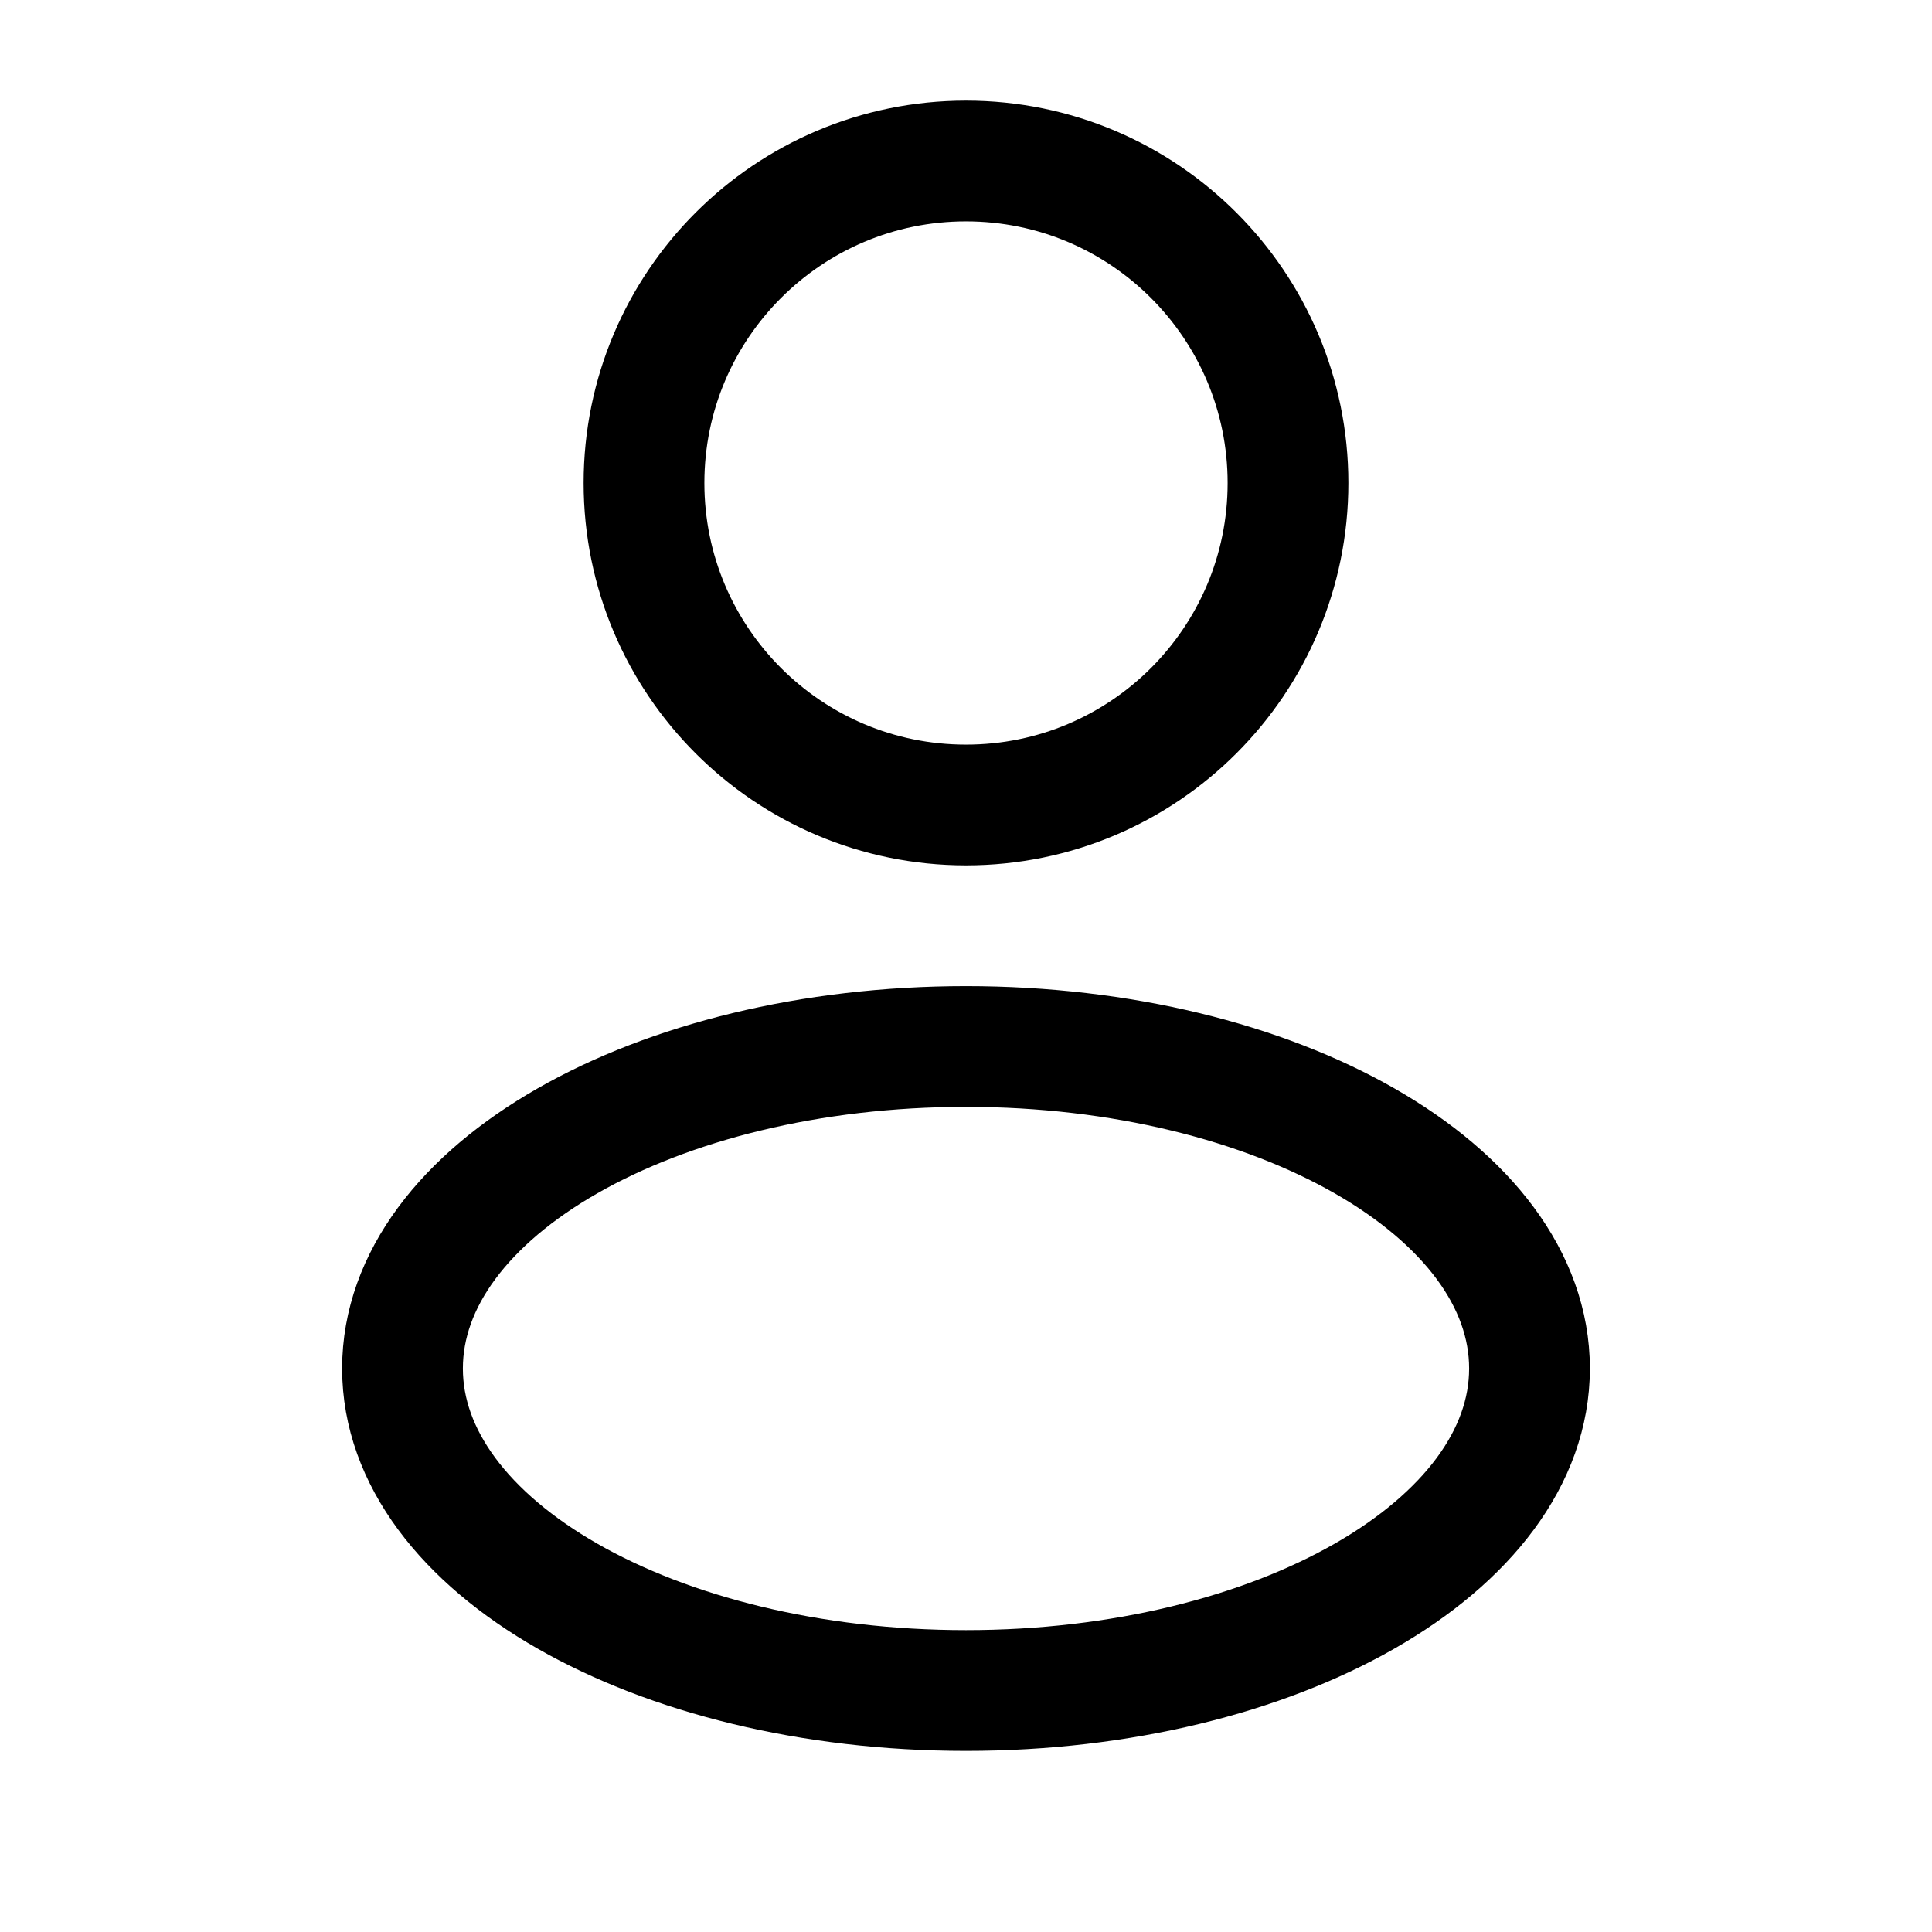
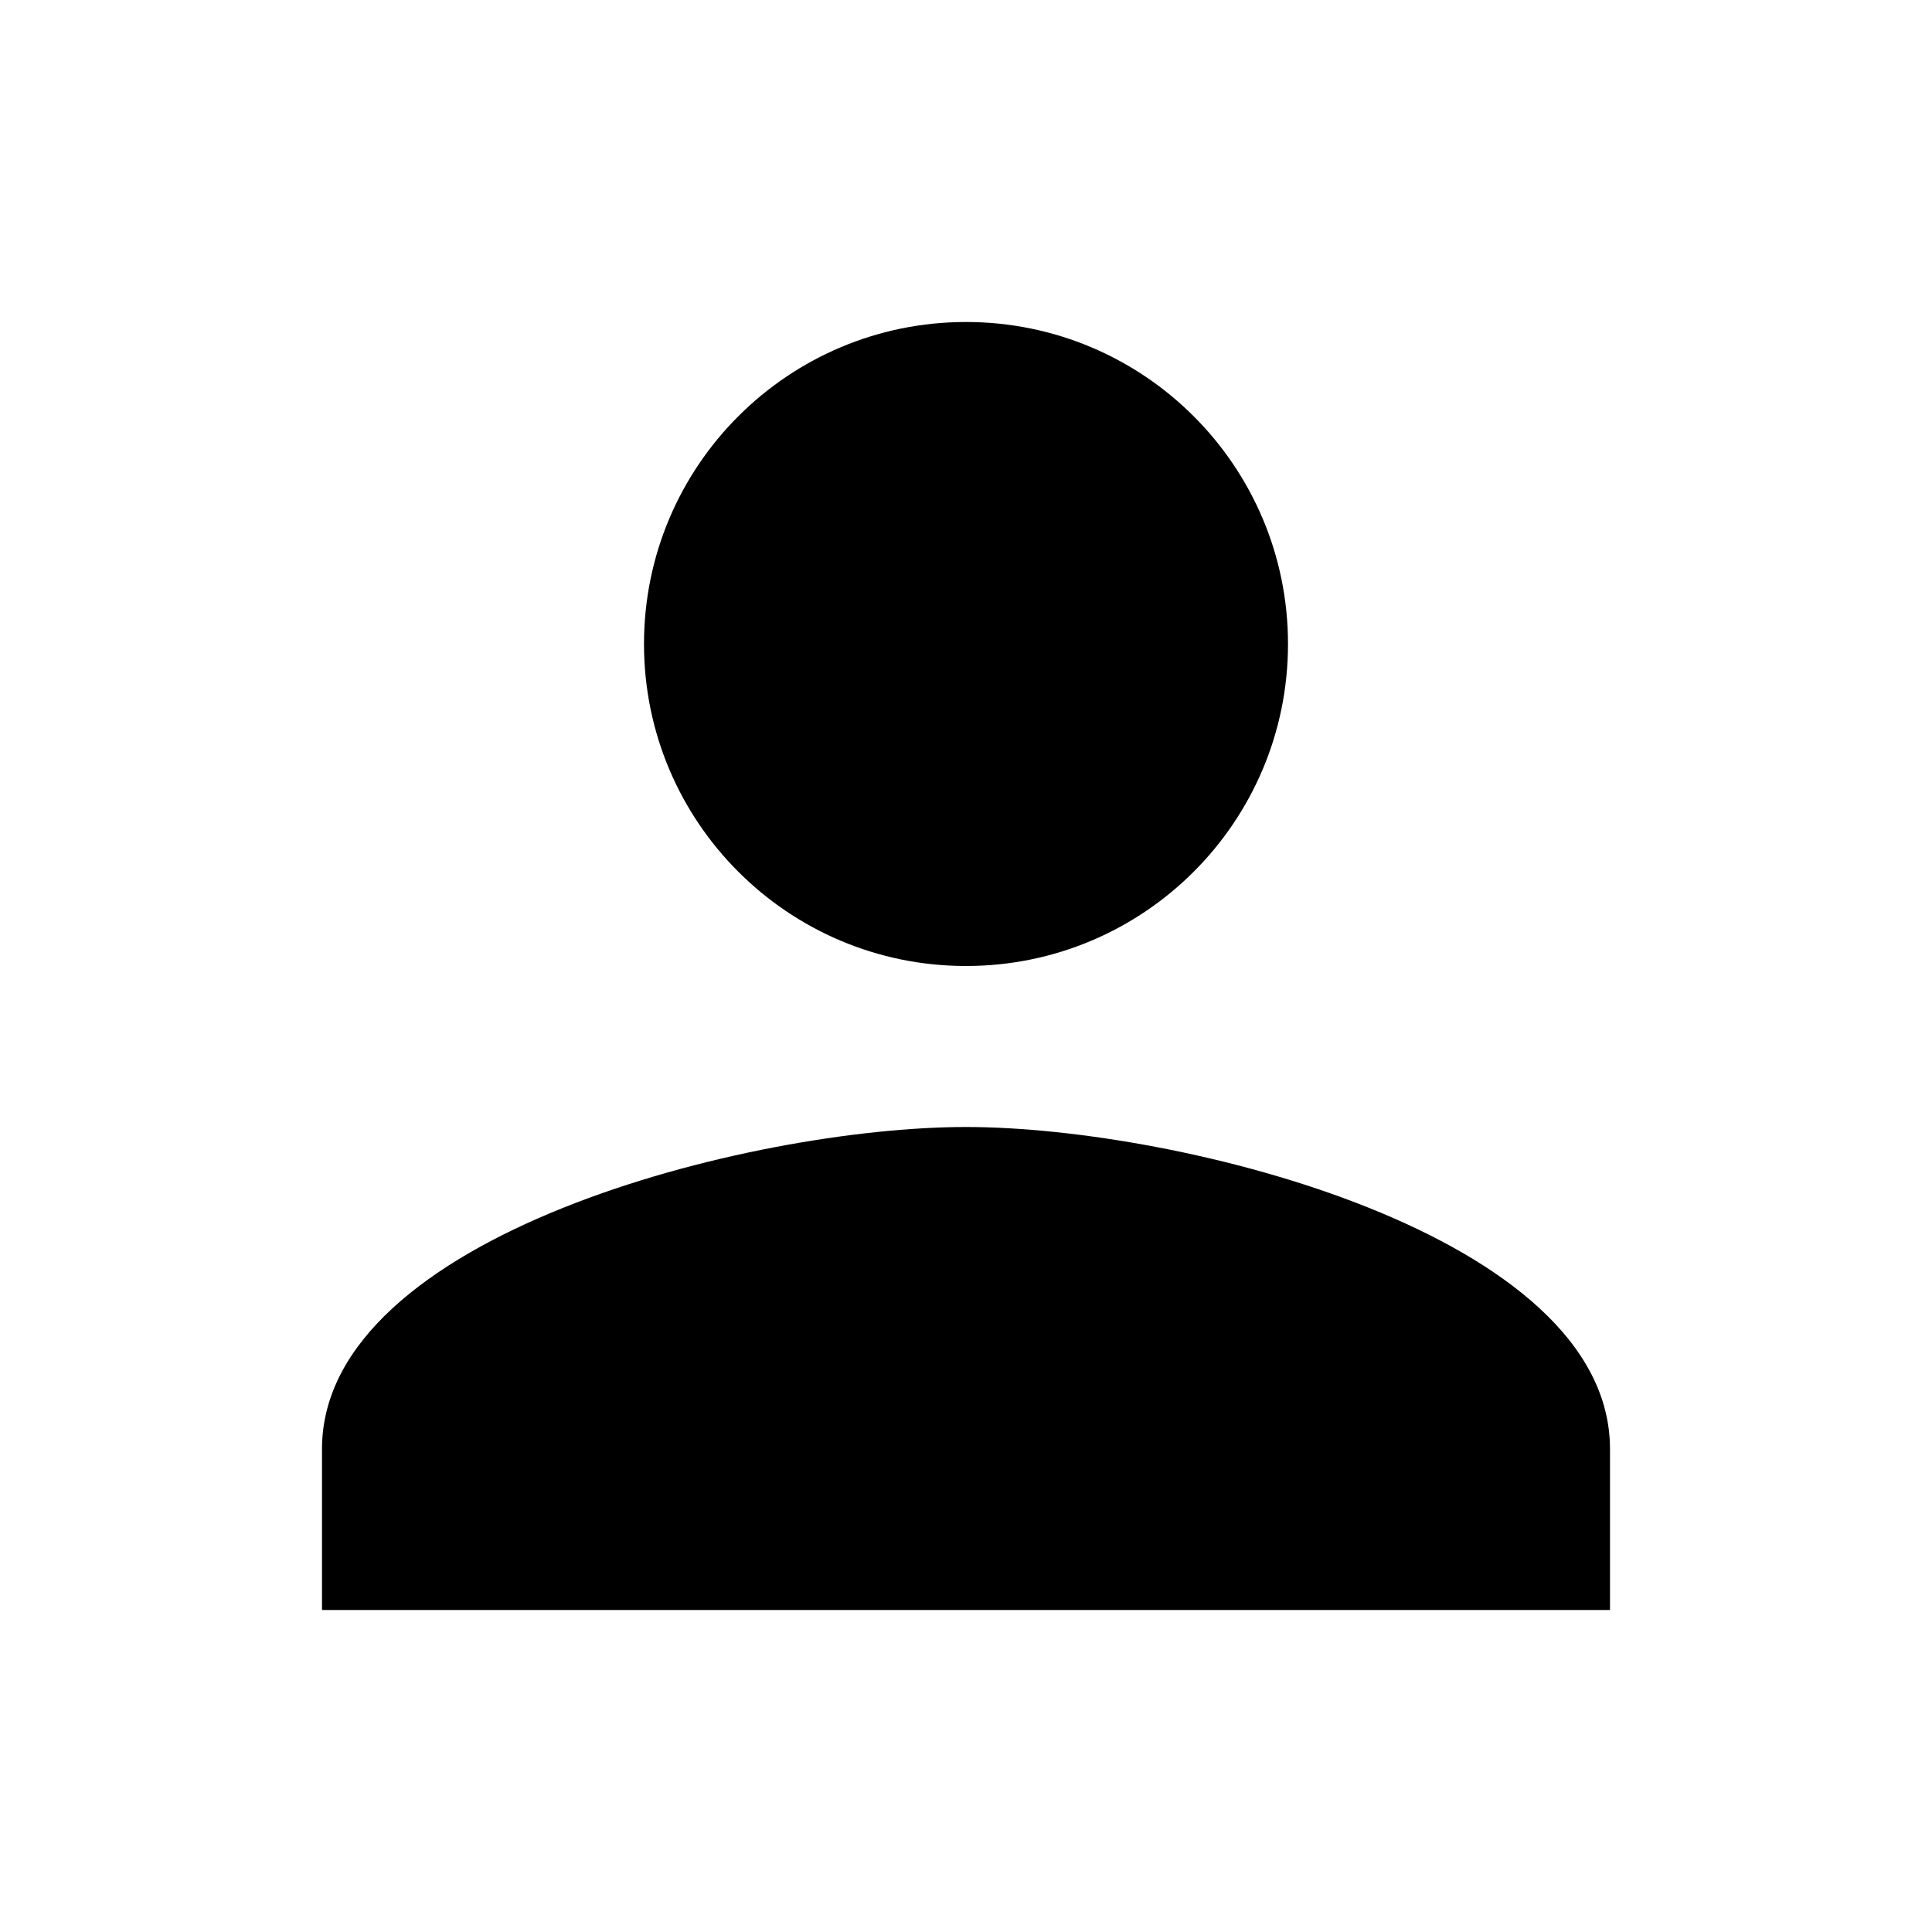
- <svg xmlns="http://www.w3.org/2000/svg" width="24" height="24" viewBox="0 0 24 24" fill="none">
-   <circle cx="12" cy="6" r="4" stroke="currentColor" stroke-width="1.5" />
-   <ellipse cx="12" cy="17" rx="7" ry="4" stroke="currentColor" stroke-width="1.5" />
+ <svg xmlns="http://www.w3.org/2000/svg" viewBox="0 0 24 24" fill="currentColor">
+   <path d="M12 12c2.21 0 4-1.79 4-4s-1.79-4-4-4-4 1.79-4 4 1.79 4 4 4zm0 2c-2.67 0-8 1.34-8 4v2h16v-2c0-2.66-5.33-4-8-4z" />
</svg>
